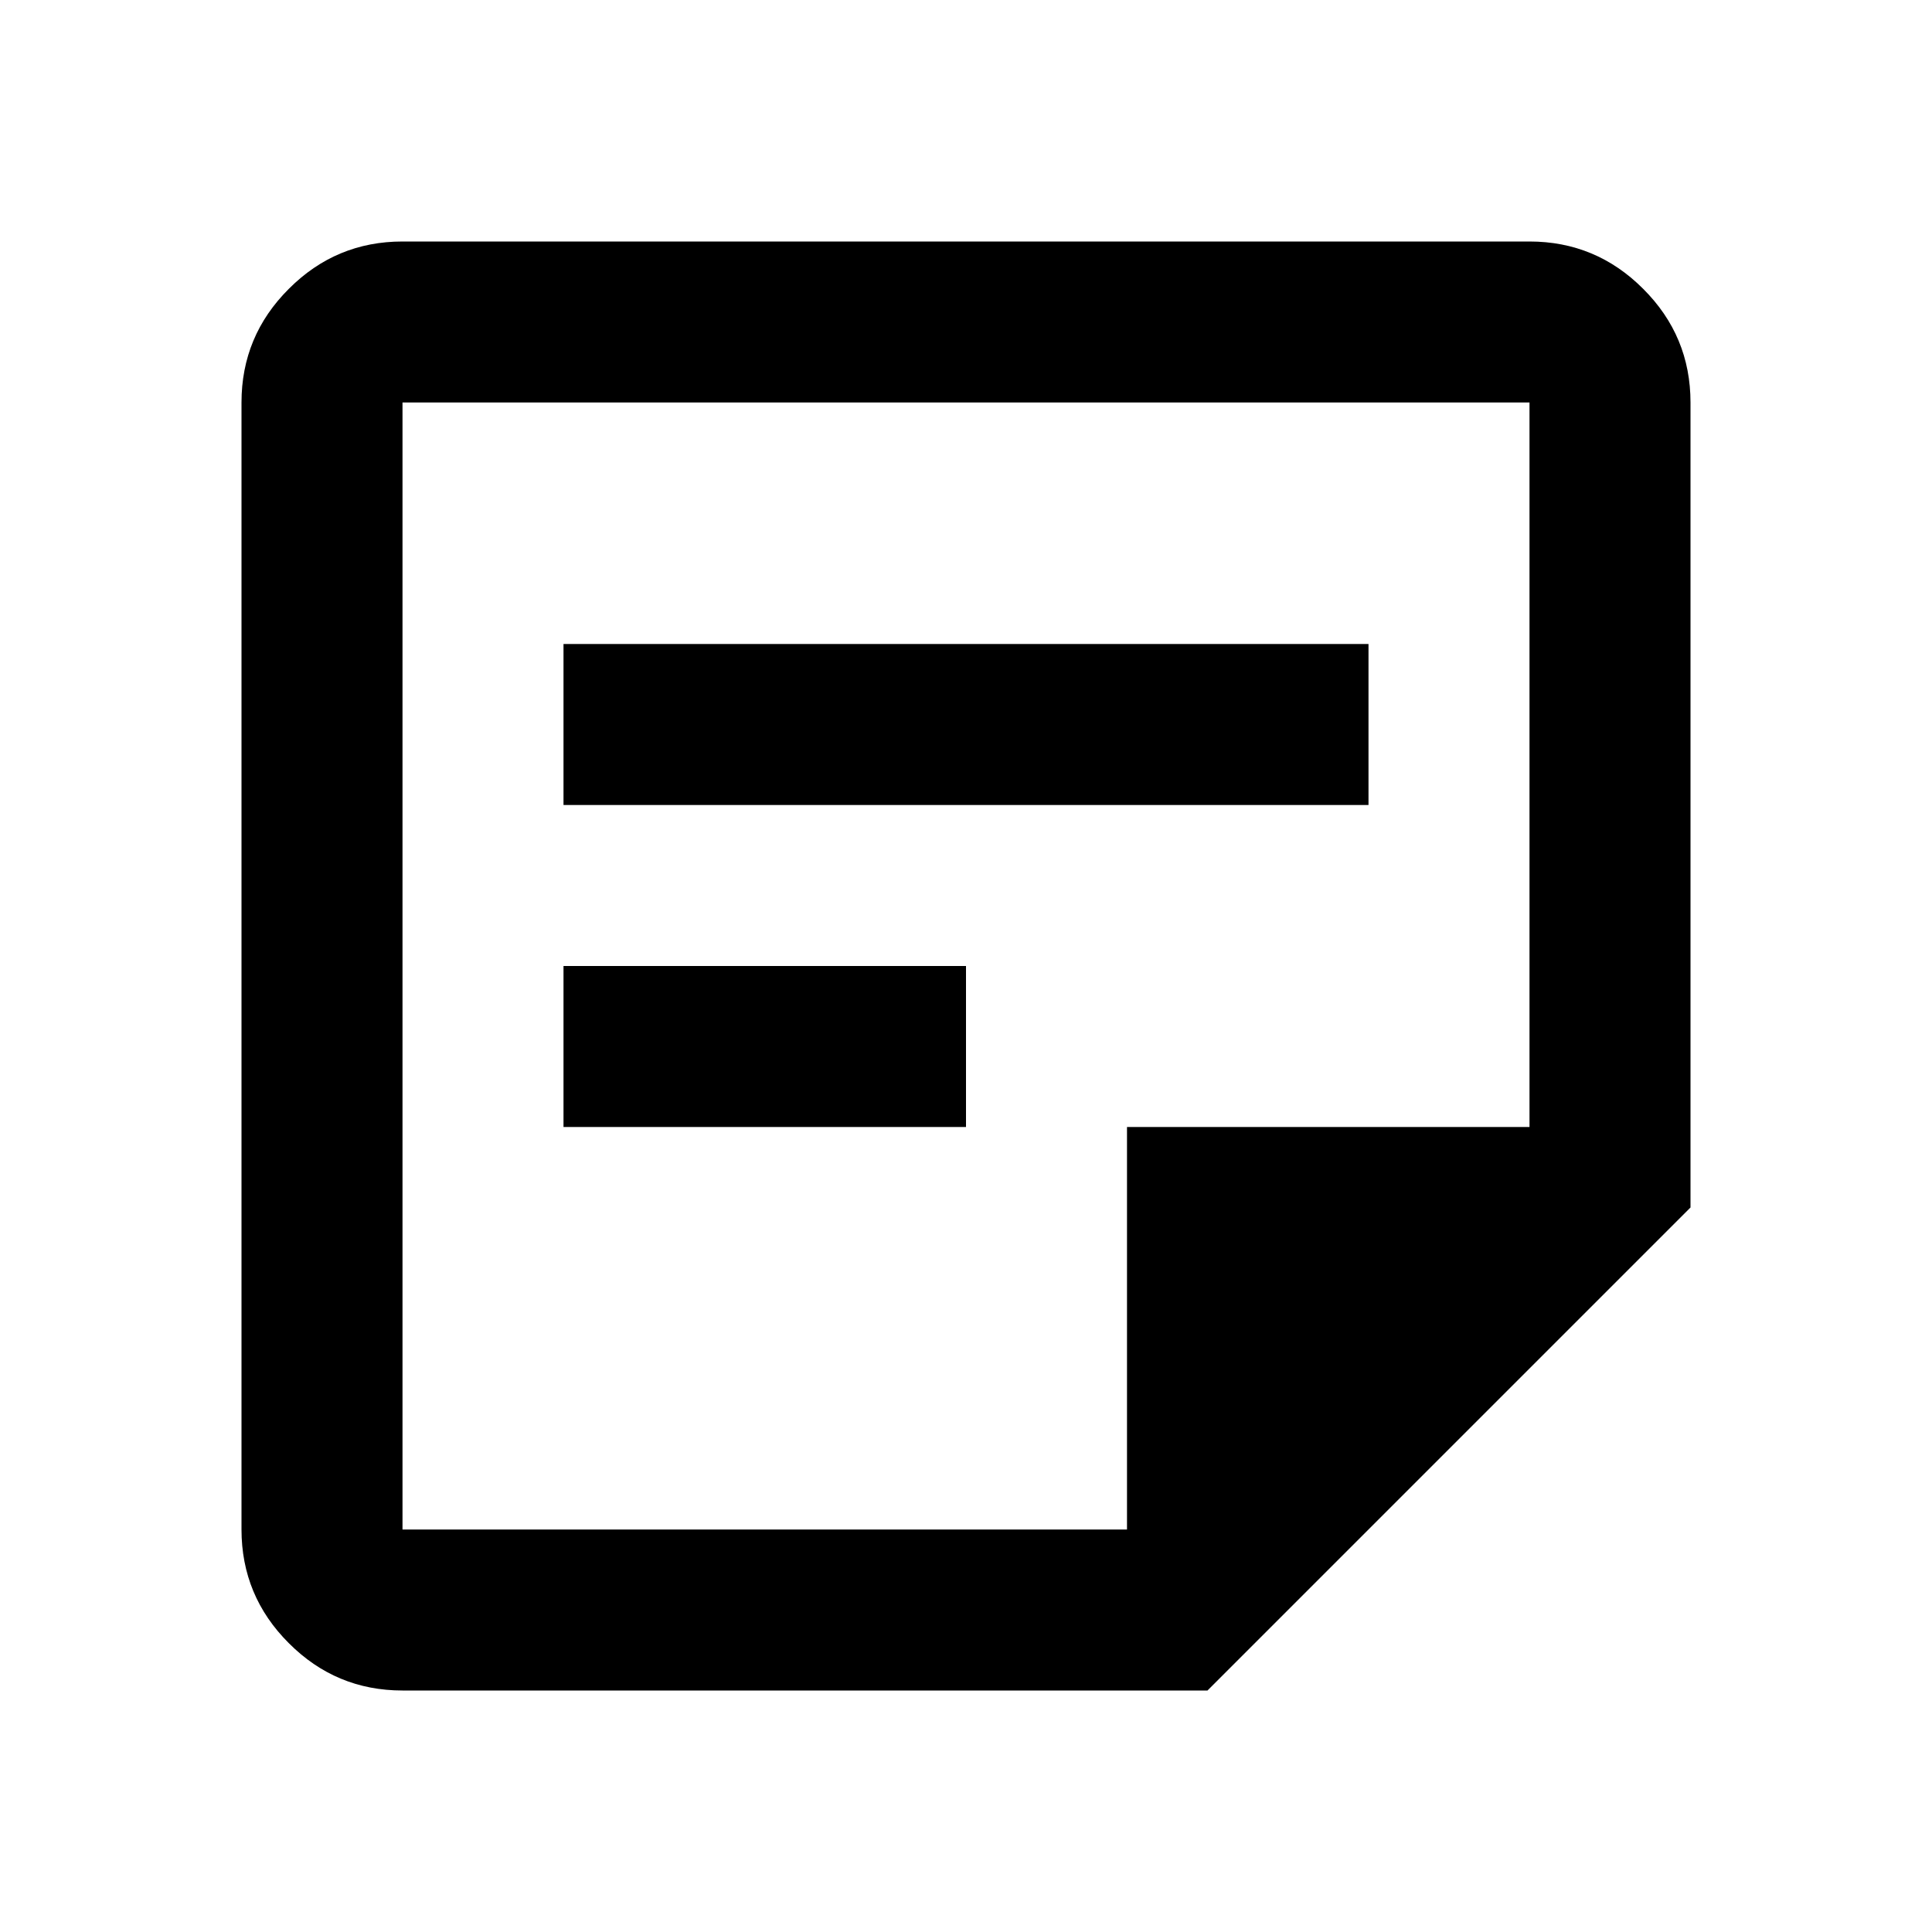
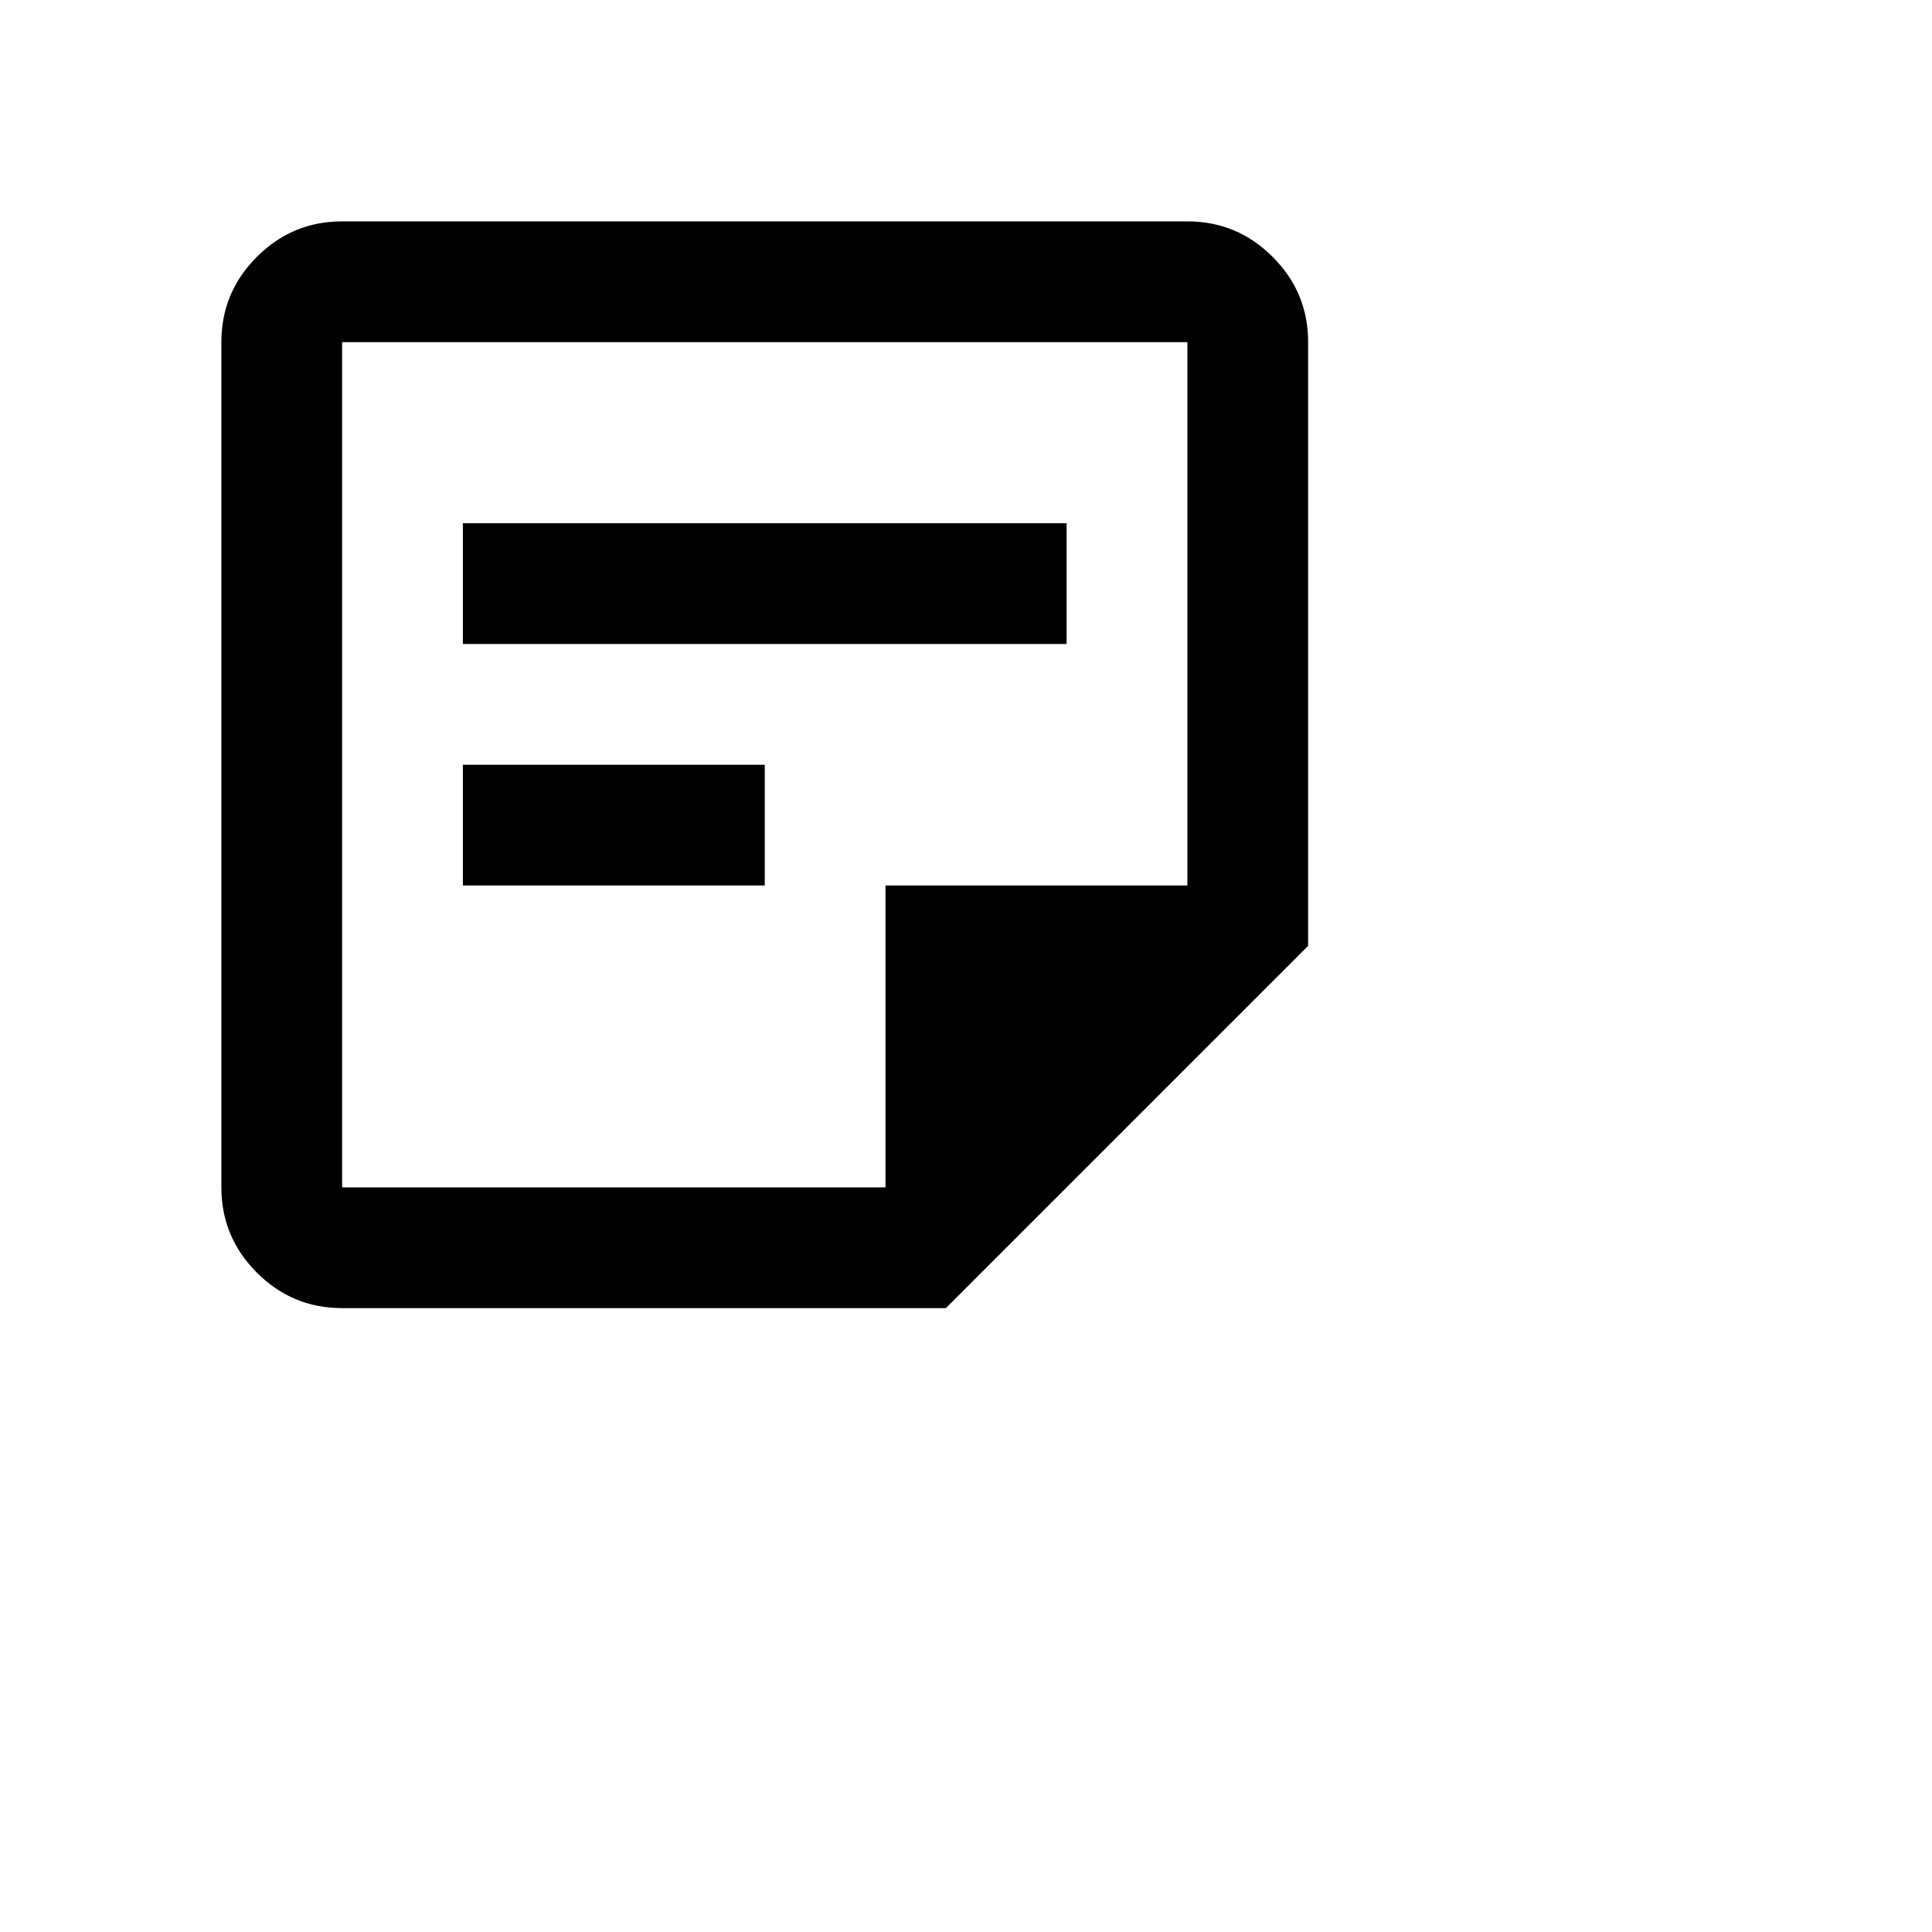
- <svg xmlns="http://www.w3.org/2000/svg" width="18" height="18" viewBox="0 0 18 18" fill="none">
-   <mask id="mask0_104_1547" style="mask-type:alpha" maskUnits="userSpaceOnUse" x="0" y="0" width="18" height="18">
-     <rect width="18" height="18" fill="#D9D9D9" />
-   </mask>
-   <g mask="url(#mask0_104_1547)">
-     <path d="M3.75 14.25H10.5V10.5H14.25V3.75H3.75V14.25ZM3.75 15.75C3.337 15.75 2.984 15.603 2.691 15.309C2.397 15.016 2.25 14.662 2.25 14.25V3.75C2.25 3.337 2.397 2.984 2.691 2.691C2.984 2.397 3.337 2.25 3.75 2.25H14.25C14.662 2.25 15.016 2.397 15.309 2.691C15.603 2.984 15.75 3.337 15.75 3.75V11.25L11.25 15.75H3.75ZM5.25 10.5V9H9V10.5H5.25ZM5.25 7.5V6H12.75V7.5H5.25Z" fill="black" />
-   </g>
+ <svg xmlns="http://www.w3.org/2000/svg" width="18" height="18" viewBox="-0.5 -0.5 24 24" fill="none">
+   <path d="M3.75 14.25H10.5V10.5H14.25V3.75H3.75V14.25ZM3.75 15.75C3.337 15.75 2.984 15.603 2.691 15.309C2.397 15.016 2.25 14.662 2.25 14.25V3.75C2.25 3.337 2.397 2.984 2.691 2.691C2.984 2.397 3.337 2.25 3.75 2.25H14.25C14.662 2.25 15.016 2.397 15.309 2.691C15.603 2.984 15.75 3.337 15.75 3.75V11.25L11.25 15.75H3.75ZM5.25 10.5V9H9V10.5H5.25ZM5.25 7.5V6H12.75V7.5H5.25Z" fill="black" />
</svg>
